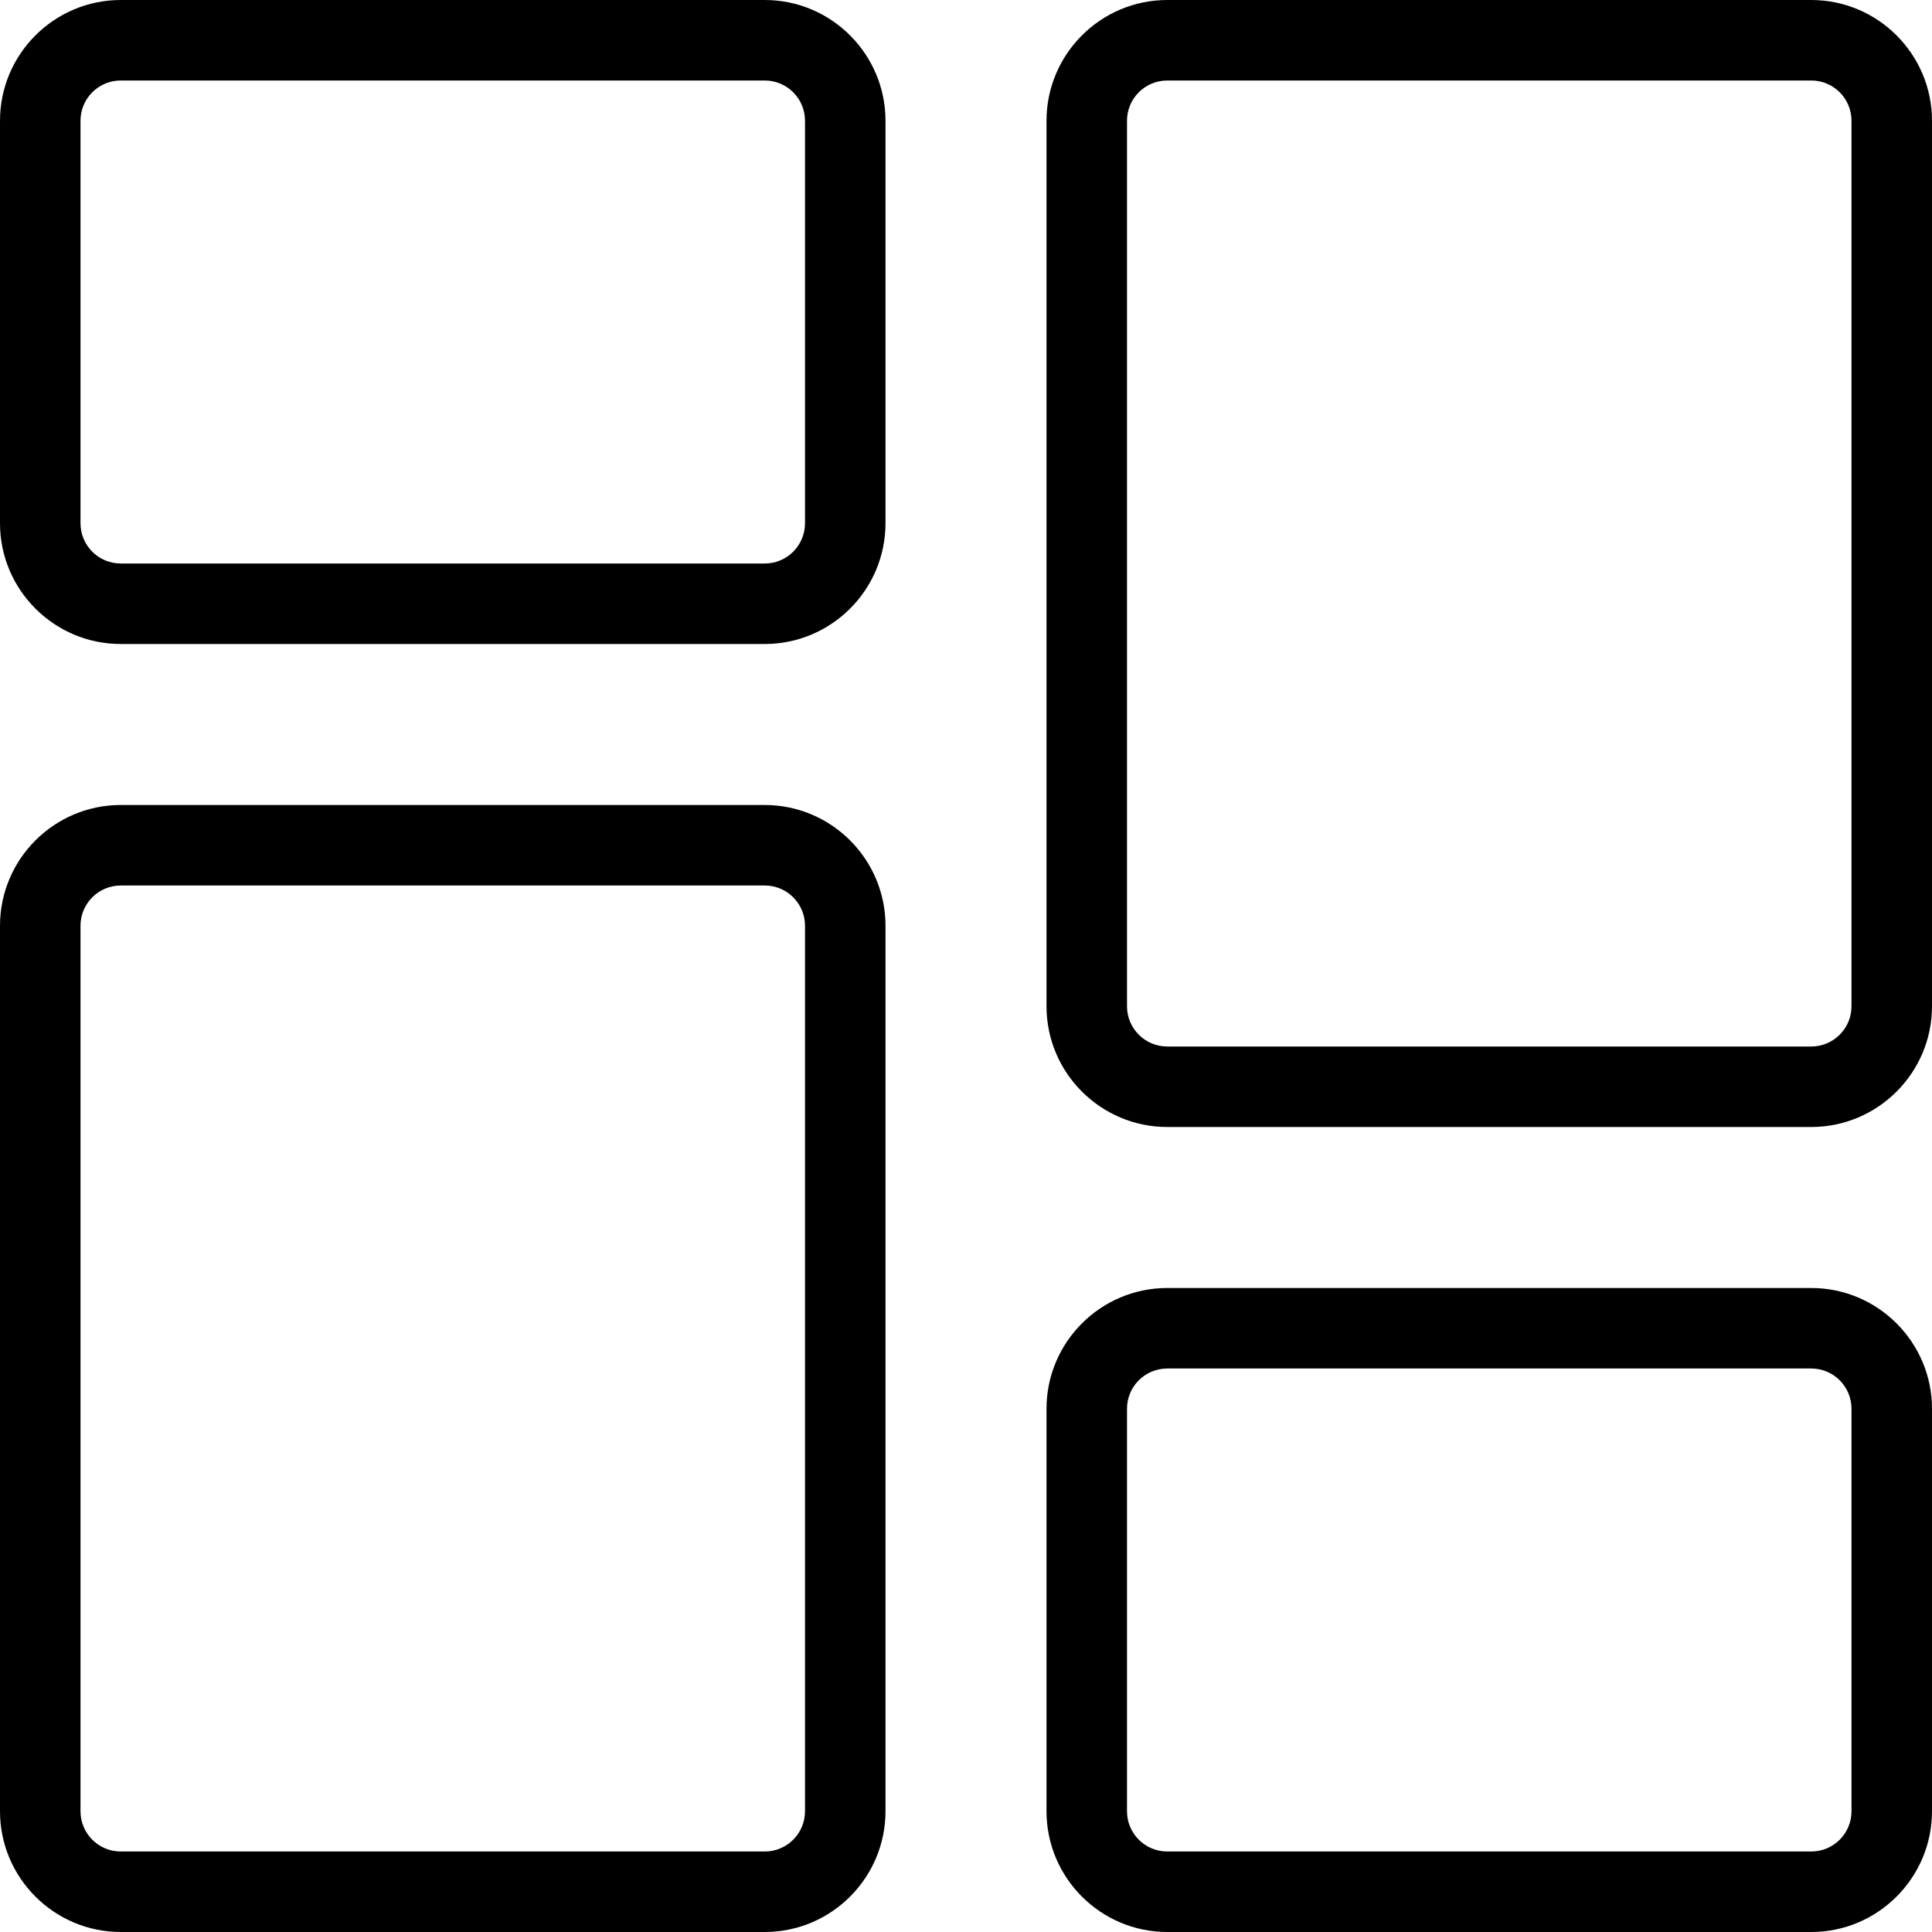
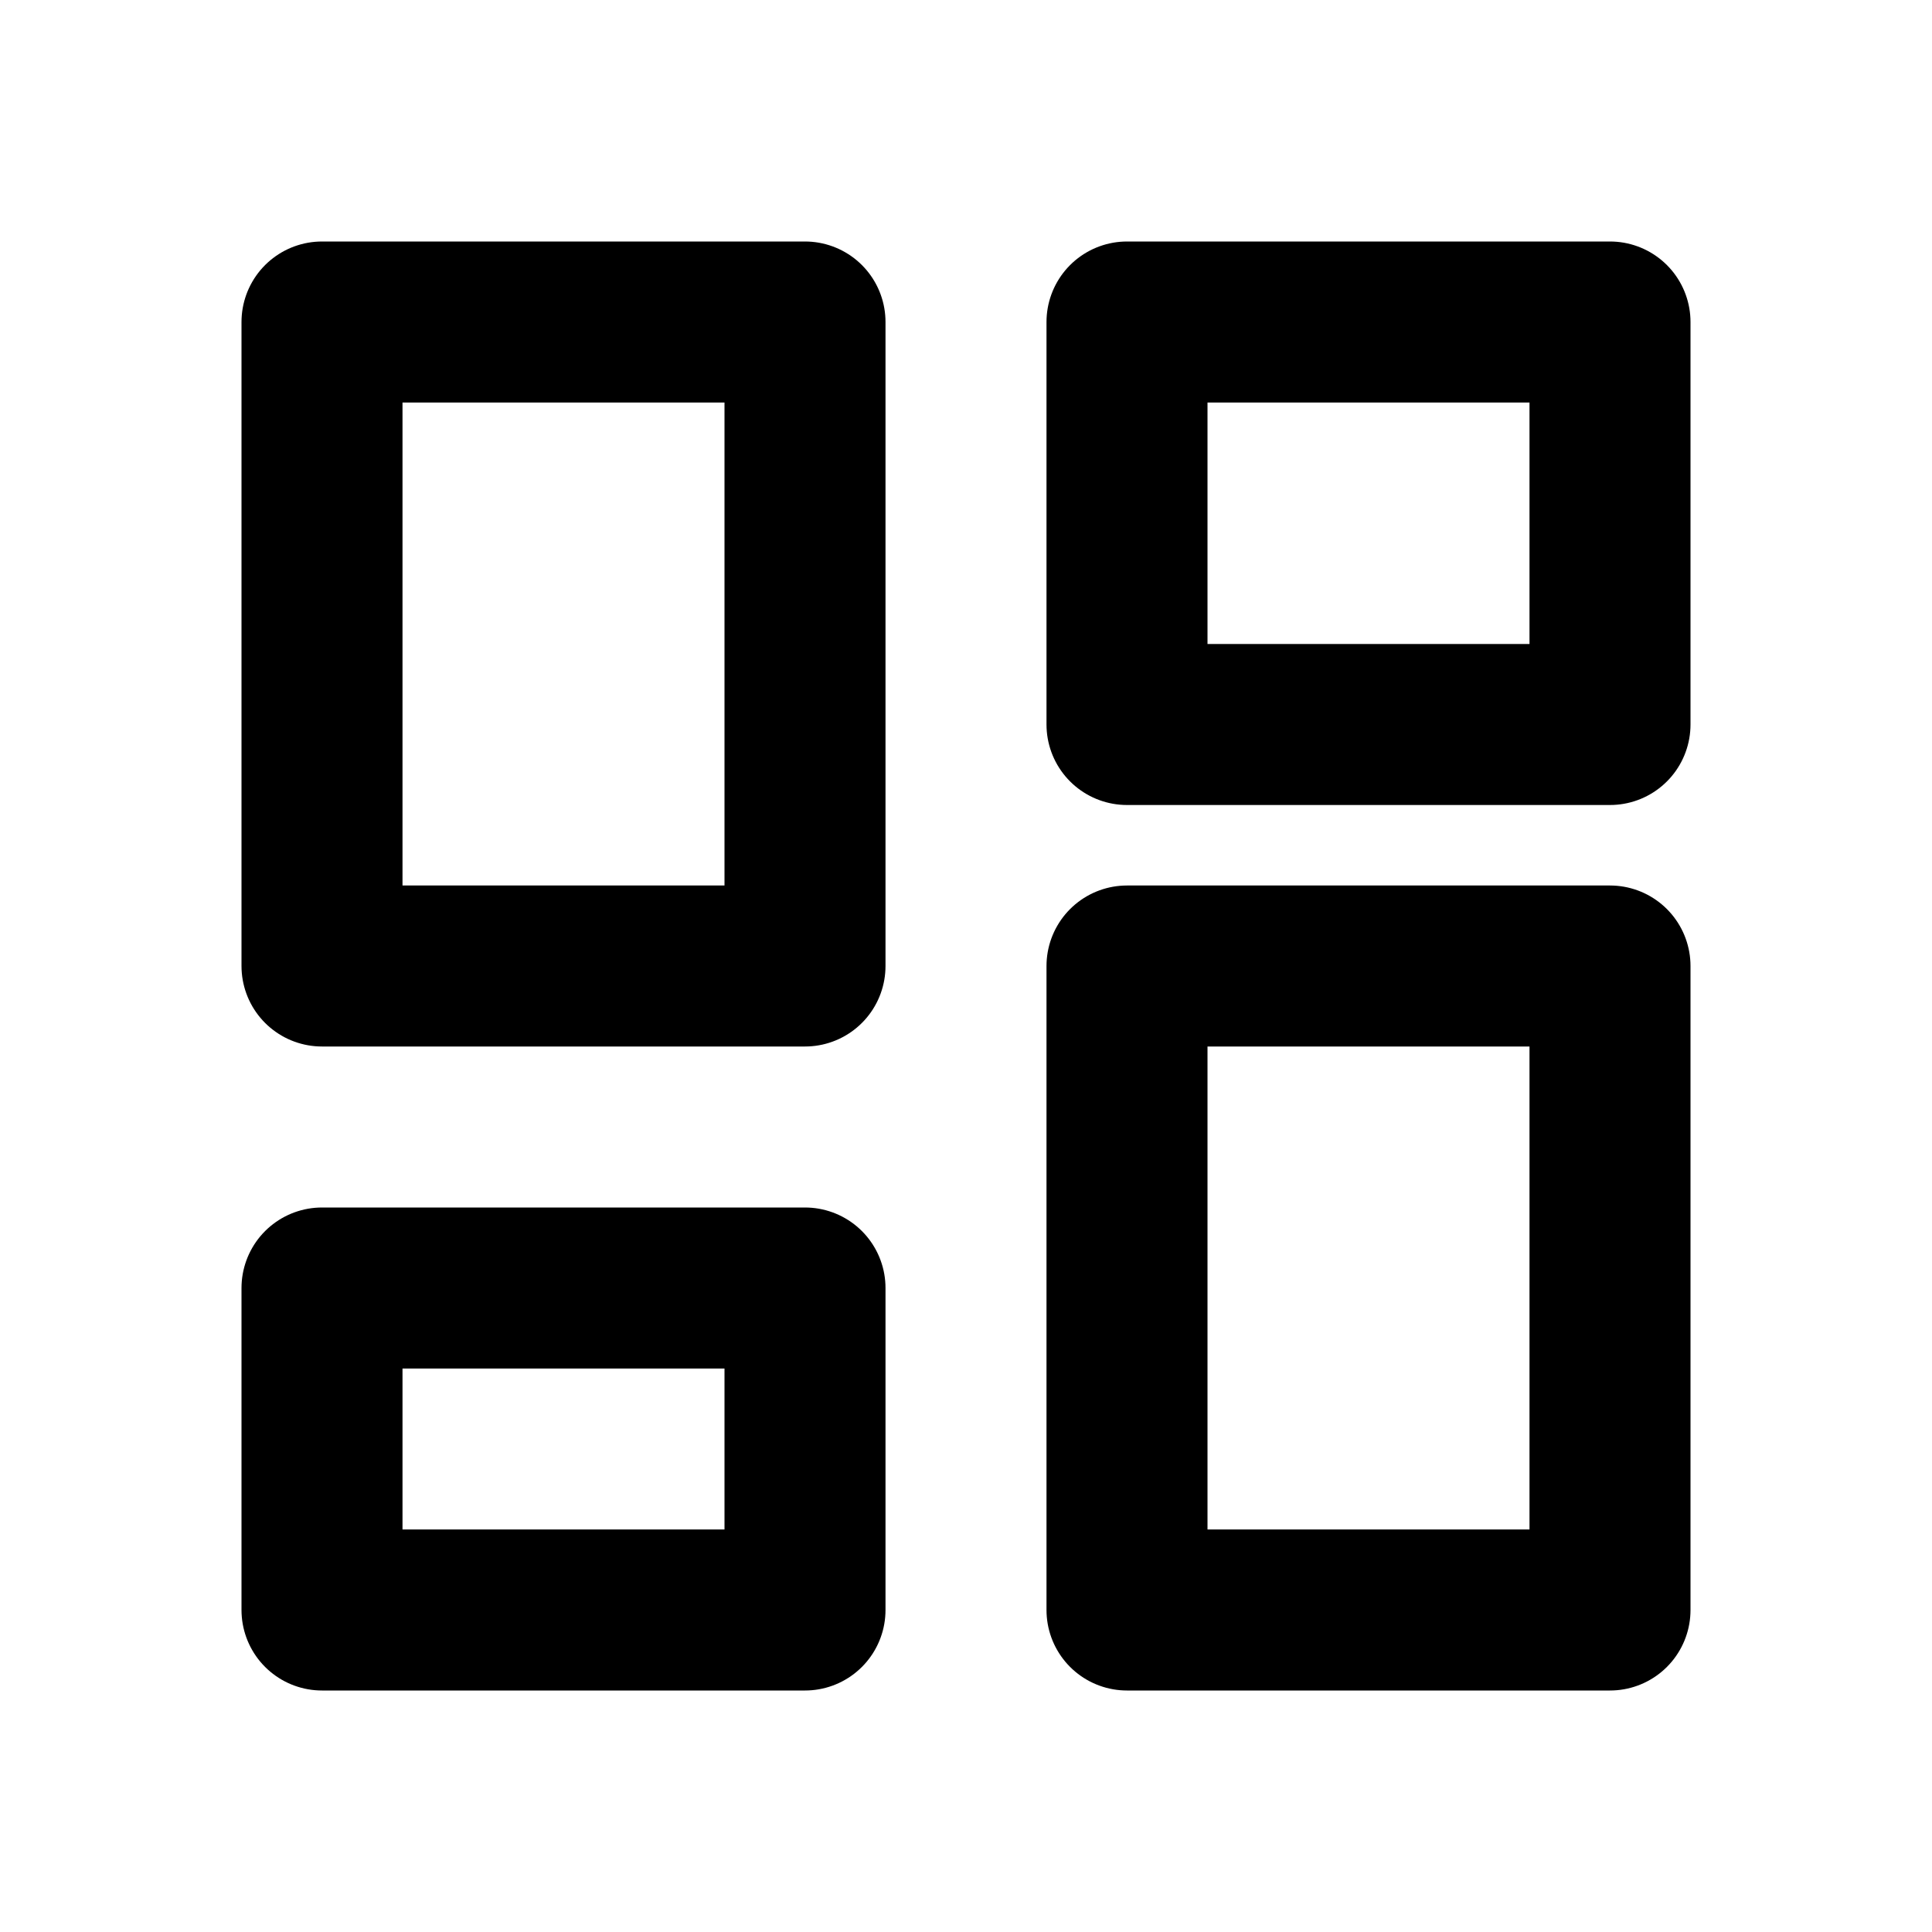
- <svg xmlns="http://www.w3.org/2000/svg" version="1.1" width="512" height="512" x="0" y="0" viewBox="0 0 24 24" style="enable-background:new 0 0 512 512" xml:space="preserve">
-   <g>
-     <path d="M9.5 8h-8C.673 8 0 7.327 0 6.5v-5C0 .673.673 0 1.5 0h8c.827 0 1.5.673 1.5 1.5v5c0 .827-.673 1.5-1.5 1.5zm-8-7a.5.5 0 0 0-.5.5v5a.5.5 0 0 0 .5.5h8a.5.5 0 0 0 .5-.5v-5a.5.5 0 0 0-.5-.5zM9.5 24h-8C.673 24 0 23.327 0 22.5v-11c0-.827.673-1.5 1.5-1.5h8c.827 0 1.5.673 1.5 1.5v11c0 .827-.673 1.5-1.5 1.5zm-8-13a.5.5 0 0 0-.5.5v11a.5.5 0 0 0 .5.5h8a.5.5 0 0 0 .5-.5v-11a.5.5 0 0 0-.5-.5zM22.5 24h-8c-.827 0-1.5-.673-1.5-1.5v-5c0-.827.673-1.5 1.5-1.5h8c.827 0 1.5.673 1.5 1.5v5c0 .827-.673 1.5-1.5 1.5zm-8-7a.5.5 0 0 0-.5.5v5a.5.5 0 0 0 .5.5h8a.5.5 0 0 0 .5-.5v-5a.5.5 0 0 0-.5-.5zM22.5 14h-8c-.827 0-1.5-.673-1.5-1.5v-11c0-.827.673-1.5 1.5-1.5h8c.827 0 1.5.673 1.5 1.5v11c0 .827-.673 1.5-1.5 1.5zm-8-13a.5.5 0 0 0-.5.5v11a.5.5 0 0 0 .5.5h8a.5.5 0 0 0 .5-.5v-11a.5.5 0 0 0-.5-.5z" fill="#000000" opacity="1" data-original="#000000" />
-   </g>
+ <svg xmlns="http://www.w3.org/2000/svg" width="24" height="24" viewBox="0 0 24 24" fill="none" stroke="currentColor" stroke-width="2" stroke-linecap="round" stroke-linejoin="round">
+   <path stroke="none" d="M0 0h24v24H0z" fill="none" />
+   <path d="M4 4h6v8h-6z" />
+   <path d="M4 16h6v4h-6z" />
+   <path d="M14 12h6v8h-6z" />
+   <path d="M14 4h6v5h-6z" />
</svg>
